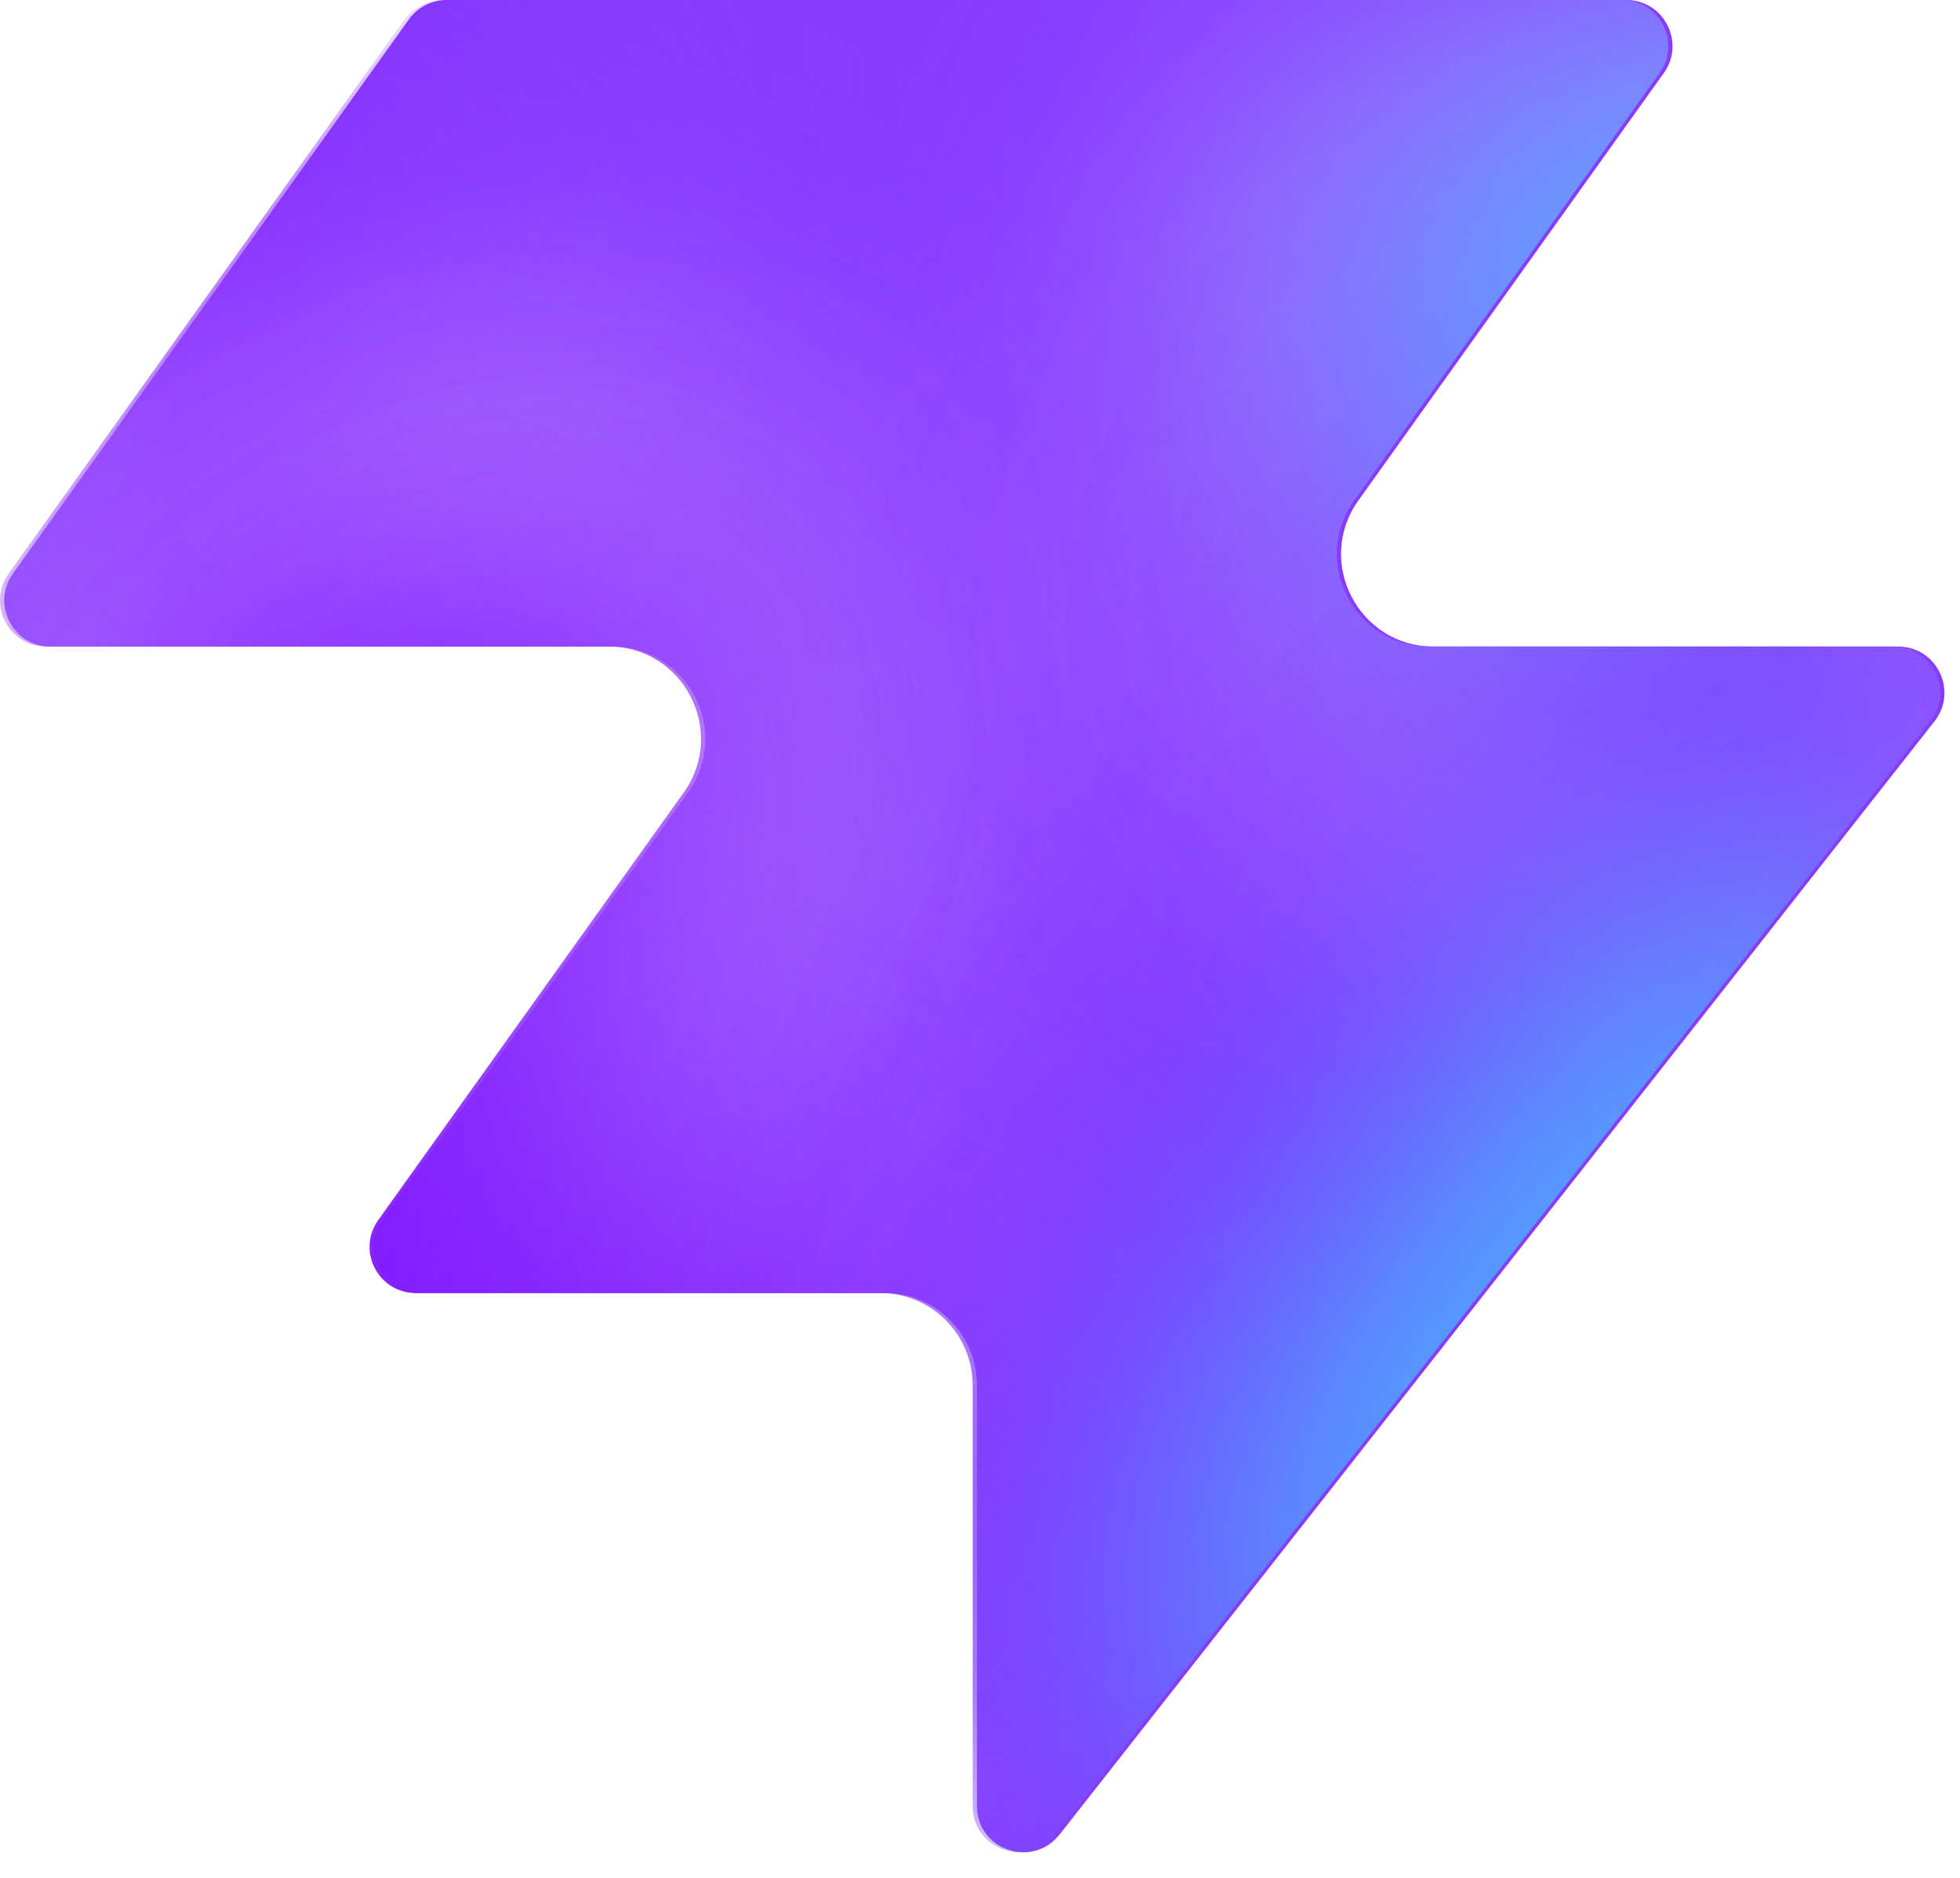
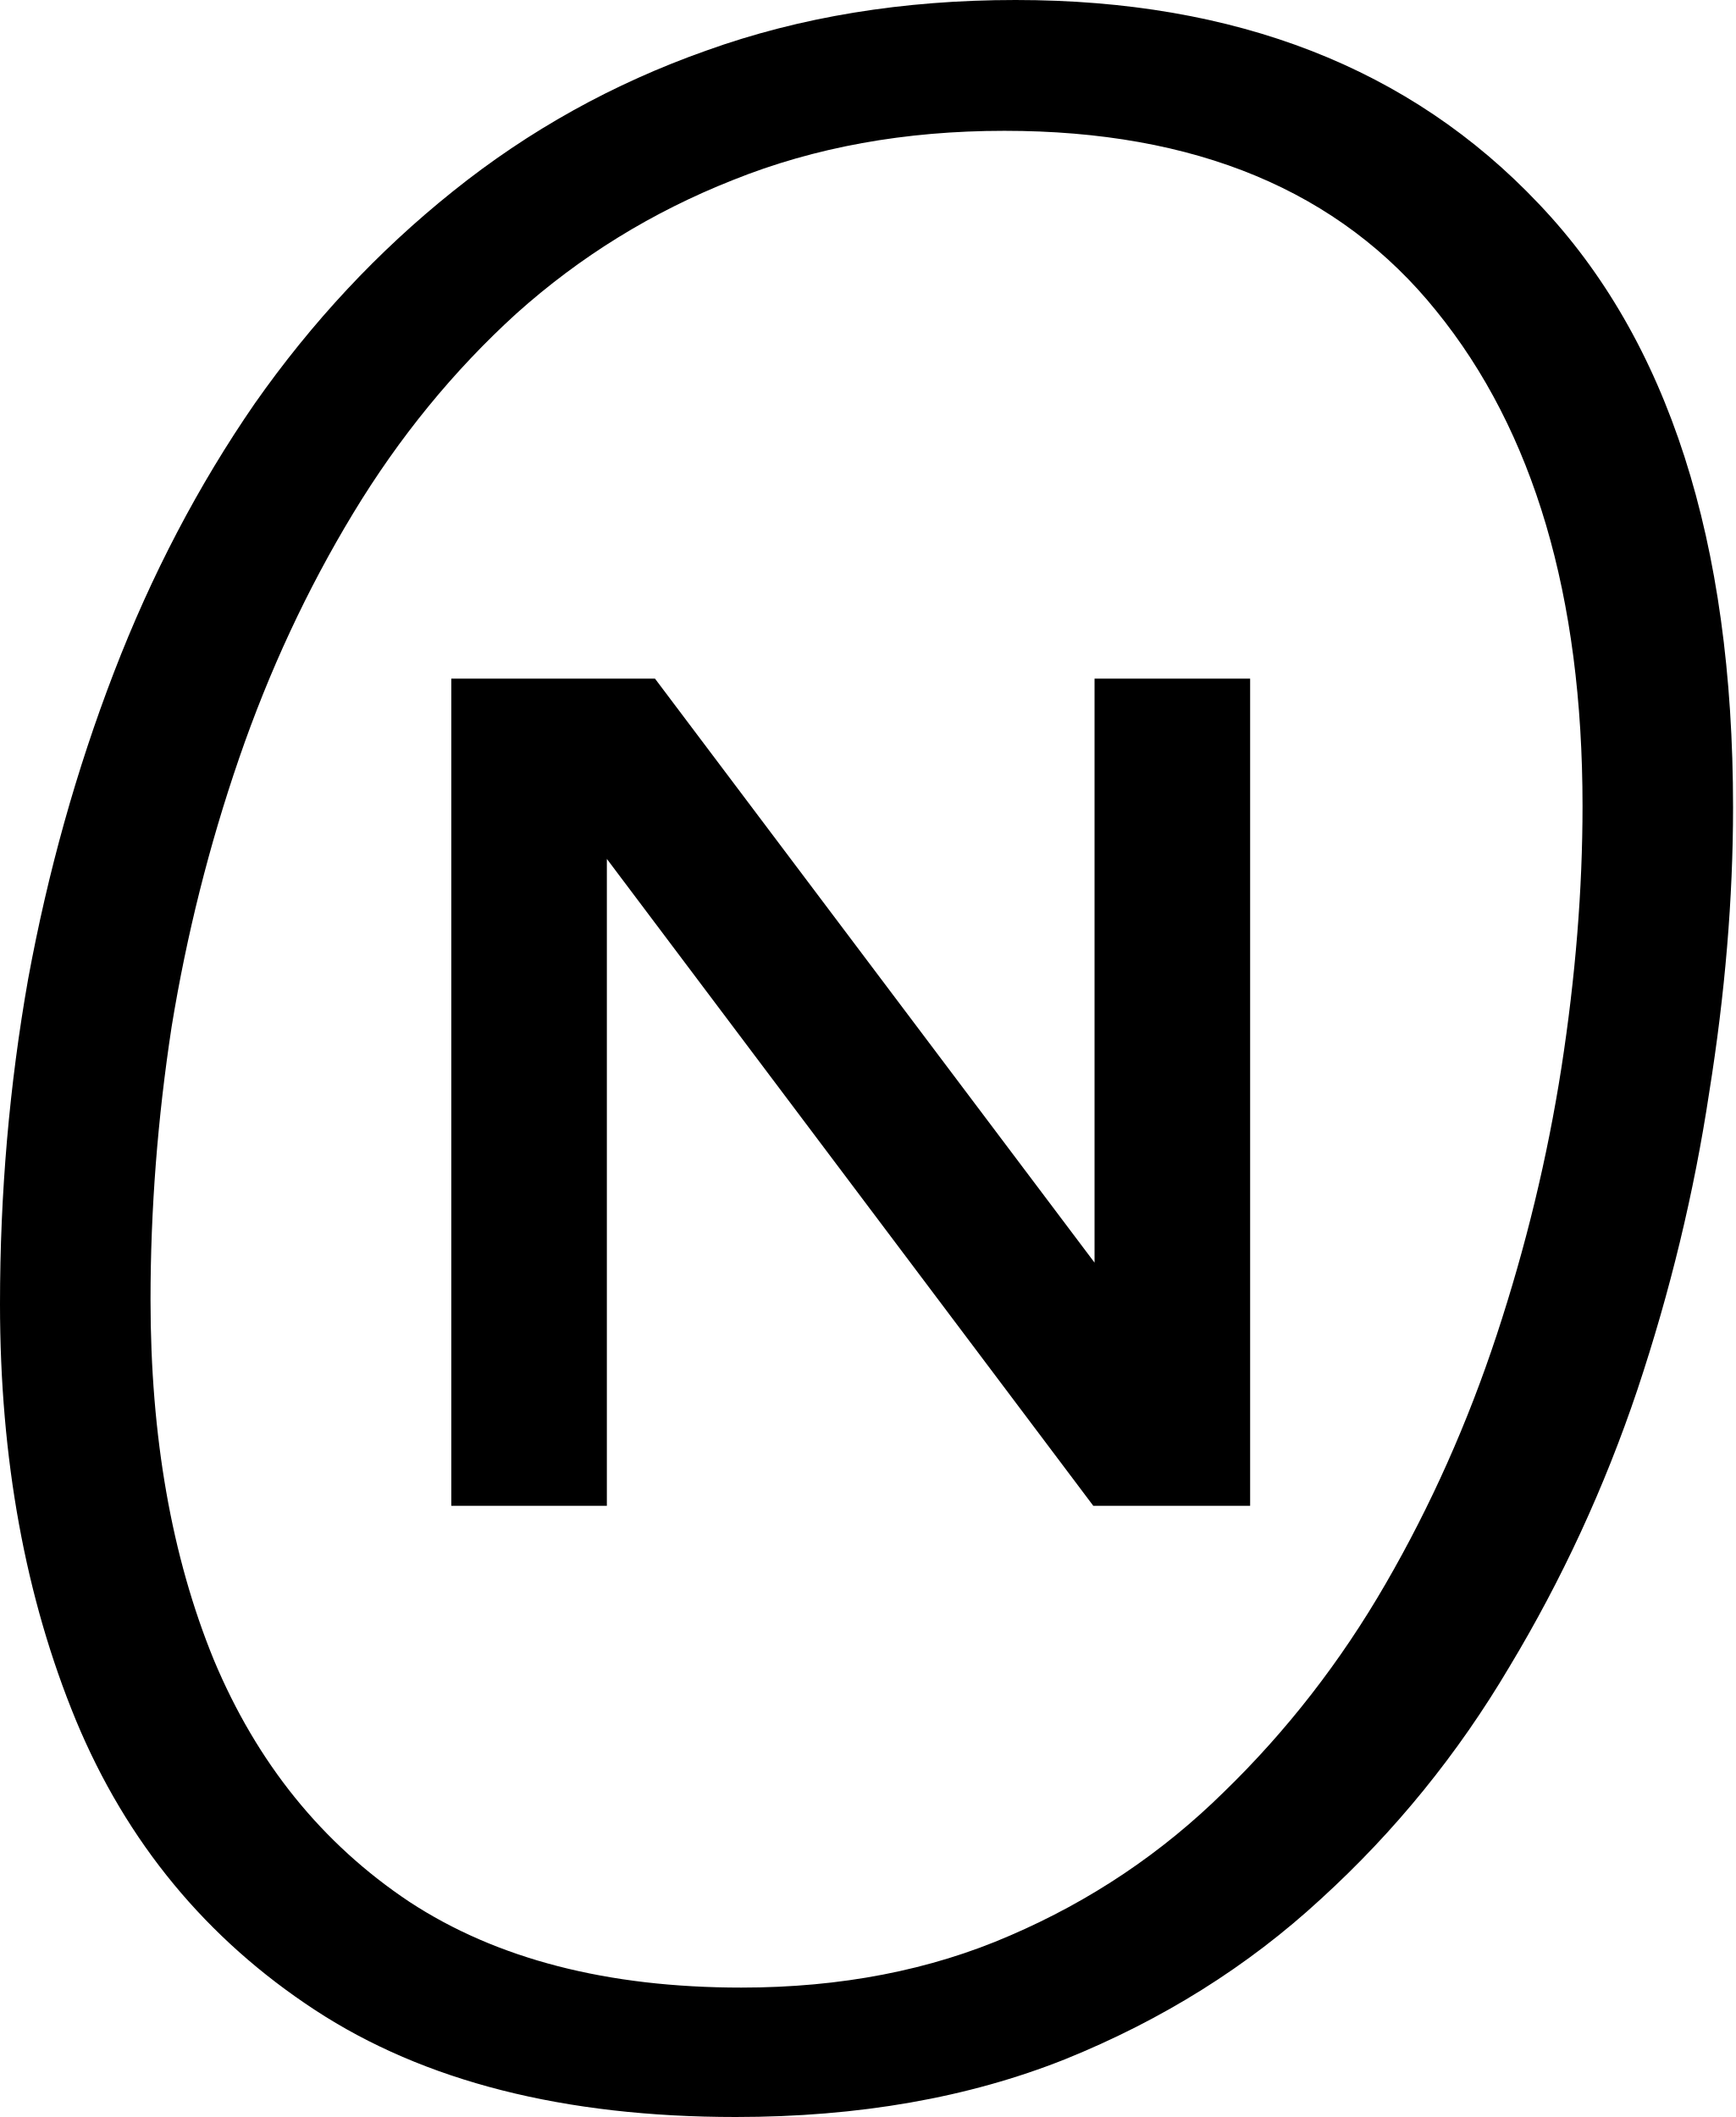
- <svg xmlns="http://www.w3.org/2000/svg" width="48" height="46" fill="none" viewBox="0 0 48 46">
-   <path fill="#863bff" d="M25.946 44.938c-.664.845-2.021.375-2.021-.698V33.937a2.26 2.26 0 0 0-2.262-2.262H10.287c-.92 0-1.456-1.04-.92-1.788l7.48-10.471c1.07-1.497 0-3.578-1.842-3.578H1.237c-.92 0-1.456-1.04-.92-1.788L10.013.474c.214-.297.556-.474.92-.474h28.894c.92 0 1.456 1.04.92 1.788l-7.48 10.471c-1.07 1.498 0 3.579 1.842 3.579h11.377c.943 0 1.473 1.088.89 1.83L25.947 44.94z" style="fill:#863bff;fill:color(display-p3 .525 .23 1);fill-opacity:1" />
-   <mask id="a" width="48" height="46" x="0" y="0" maskUnits="userSpaceOnUse" style="mask-type:alpha">
-     <path fill="#000" d="M25.842 44.938c-.664.844-2.021.375-2.021-.698V33.937a2.26 2.26 0 0 0-2.262-2.262H10.183c-.92 0-1.456-1.04-.92-1.788l7.48-10.471c1.07-1.498 0-3.579-1.842-3.579H1.133c-.92 0-1.456-1.04-.92-1.787L9.91.473c.214-.297.556-.474.92-.474h28.894c.92 0 1.456 1.04.92 1.788l-7.48 10.471c-1.07 1.498 0 3.578 1.842 3.578h11.377c.943 0 1.473 1.088.89 1.832L25.843 44.94z" style="fill:#000;fill-opacity:1" />
-   </mask>
-   <g mask="url(#a)">
-     <g filter="url(#b)">
-       <ellipse cx="5.508" cy="14.704" fill="#ede6ff" rx="5.508" ry="14.704" style="fill:#ede6ff;fill:color(display-p3 .927 .903 1);fill-opacity:1" transform="matrix(.00324 1 1 -.00324 -4.47 31.516)" />
-     </g>
-     <g filter="url(#c)">
-       <ellipse cx="10.399" cy="29.851" fill="#ede6ff" rx="10.399" ry="29.851" style="fill:#ede6ff;fill:color(display-p3 .927 .903 1);fill-opacity:1" transform="matrix(.00324 1 1 -.00324 -39.328 7.883)" />
-     </g>
-     <g filter="url(#d)">
-       <ellipse cx="5.508" cy="30.487" fill="#7e14ff" rx="5.508" ry="30.487" style="fill:#7e14ff;fill:color(display-p3 .492 .077 1);fill-opacity:1" transform="rotate(89.814 -25.913 -14.639)scale(1 -1)" />
-     </g>
-     <g filter="url(#e)">
-       <ellipse cx="5.508" cy="30.599" fill="#7e14ff" rx="5.508" ry="30.599" style="fill:#7e14ff;fill:color(display-p3 .492 .077 1);fill-opacity:1" transform="rotate(89.814 -32.644 -3.334)scale(1 -1)" />
-     </g>
-     <g filter="url(#f)">
-       <ellipse cx="5.508" cy="30.599" fill="#7e14ff" rx="5.508" ry="30.599" style="fill:#7e14ff;fill:color(display-p3 .492 .077 1);fill-opacity:1" transform="matrix(.00324 1 1 -.00324 -34.34 30.47)" />
-     </g>
-     <g filter="url(#g)">
-       <ellipse cx="14.072" cy="22.078" fill="#ede6ff" rx="14.072" ry="22.078" style="fill:#ede6ff;fill:color(display-p3 .927 .903 1);fill-opacity:1" transform="rotate(93.35 24.506 48.493)scale(-1 1)" />
-     </g>
-     <g filter="url(#h)">
-       <ellipse cx="3.47" cy="21.501" fill="#7e14ff" rx="3.47" ry="21.501" style="fill:#7e14ff;fill:color(display-p3 .492 .077 1);fill-opacity:1" transform="rotate(89.009 28.708 47.59)scale(-1 1)" />
-     </g>
-     <g filter="url(#i)">
-       <ellipse cx="3.47" cy="21.501" fill="#7e14ff" rx="3.47" ry="21.501" style="fill:#7e14ff;fill:color(display-p3 .492 .077 1);fill-opacity:1" transform="rotate(89.009 28.708 47.59)scale(-1 1)" />
-     </g>
-     <g filter="url(#j)">
-       <ellipse cx=".387" cy="8.972" fill="#7e14ff" rx="4.407" ry="29.108" style="fill:#7e14ff;fill:color(display-p3 .492 .077 1);fill-opacity:1" transform="rotate(39.51 .387 8.972)" />
-     </g>
-     <g filter="url(#k)">
-       <ellipse cx="47.523" cy="-6.092" fill="#7e14ff" rx="4.407" ry="29.108" style="fill:#7e14ff;fill:color(display-p3 .492 .077 1);fill-opacity:1" transform="rotate(37.892 47.523 -6.092)" />
-     </g>
-     <g filter="url(#l)">
-       <ellipse cx="41.412" cy="6.333" fill="#47bfff" rx="5.971" ry="9.665" style="fill:#47bfff;fill:color(display-p3 .28 .748 1);fill-opacity:1" transform="rotate(37.892 41.412 6.333)" />
-     </g>
-     <g filter="url(#m)">
-       <ellipse cx="-1.879" cy="38.332" fill="#7e14ff" rx="4.407" ry="29.108" style="fill:#7e14ff;fill:color(display-p3 .492 .077 1);fill-opacity:1" transform="rotate(37.892 -1.88 38.332)" />
-     </g>
-     <g filter="url(#n)">
-       <ellipse cx="-1.879" cy="38.332" fill="#7e14ff" rx="4.407" ry="29.108" style="fill:#7e14ff;fill:color(display-p3 .492 .077 1);fill-opacity:1" transform="rotate(37.892 -1.88 38.332)" />
-     </g>
-     <g filter="url(#o)">
-       <ellipse cx="35.651" cy="29.907" fill="#7e14ff" rx="4.407" ry="29.108" style="fill:#7e14ff;fill:color(display-p3 .492 .077 1);fill-opacity:1" transform="rotate(37.892 35.651 29.907)" />
-     </g>
-     <g filter="url(#p)">
-       <ellipse cx="38.418" cy="32.4" fill="#47bfff" rx="5.971" ry="15.297" style="fill:#47bfff;fill:color(display-p3 .28 .748 1);fill-opacity:1" transform="rotate(37.892 38.418 32.4)" />
-     </g>
-   </g>
-   <defs>
-     <filter id="b" width="60.045" height="41.654" x="-19.77" y="16.149" color-interpolation-filters="sRGB" filterUnits="userSpaceOnUse">
-       <feFlood flood-opacity="0" result="BackgroundImageFix" />
-       <feBlend in="SourceGraphic" in2="BackgroundImageFix" result="shape" />
-       <feGaussianBlur result="effect1_foregroundBlur_2002_17158" stdDeviation="7.659" />
-     </filter>
-     <filter id="c" width="90.34" height="51.437" x="-54.613" y="-7.533" color-interpolation-filters="sRGB" filterUnits="userSpaceOnUse">
-       <feFlood flood-opacity="0" result="BackgroundImageFix" />
-       <feBlend in="SourceGraphic" in2="BackgroundImageFix" result="shape" />
-       <feGaussianBlur result="effect1_foregroundBlur_2002_17158" stdDeviation="7.659" />
-     </filter>
-     <filter id="d" width="79.355" height="29.4" x="-49.64" y="2.03" color-interpolation-filters="sRGB" filterUnits="userSpaceOnUse">
-       <feFlood flood-opacity="0" result="BackgroundImageFix" />
-       <feBlend in="SourceGraphic" in2="BackgroundImageFix" result="shape" />
-       <feGaussianBlur result="effect1_foregroundBlur_2002_17158" stdDeviation="4.596" />
-     </filter>
-     <filter id="e" width="79.579" height="29.4" x="-45.045" y="20.029" color-interpolation-filters="sRGB" filterUnits="userSpaceOnUse">
-       <feFlood flood-opacity="0" result="BackgroundImageFix" />
-       <feBlend in="SourceGraphic" in2="BackgroundImageFix" result="shape" />
-       <feGaussianBlur result="effect1_foregroundBlur_2002_17158" stdDeviation="4.596" />
-     </filter>
-     <filter id="f" width="79.579" height="29.4" x="-43.513" y="21.178" color-interpolation-filters="sRGB" filterUnits="userSpaceOnUse">
-       <feFlood flood-opacity="0" result="BackgroundImageFix" />
-       <feBlend in="SourceGraphic" in2="BackgroundImageFix" result="shape" />
-       <feGaussianBlur result="effect1_foregroundBlur_2002_17158" stdDeviation="4.596" />
-     </filter>
-     <filter id="g" width="74.749" height="58.852" x="15.756" y="-17.901" color-interpolation-filters="sRGB" filterUnits="userSpaceOnUse">
-       <feFlood flood-opacity="0" result="BackgroundImageFix" />
-       <feBlend in="SourceGraphic" in2="BackgroundImageFix" result="shape" />
-       <feGaussianBlur result="effect1_foregroundBlur_2002_17158" stdDeviation="7.659" />
-     </filter>
-     <filter id="h" width="61.377" height="25.362" x="23.548" y="2.284" color-interpolation-filters="sRGB" filterUnits="userSpaceOnUse">
-       <feFlood flood-opacity="0" result="BackgroundImageFix" />
-       <feBlend in="SourceGraphic" in2="BackgroundImageFix" result="shape" />
-       <feGaussianBlur result="effect1_foregroundBlur_2002_17158" stdDeviation="4.596" />
-     </filter>
-     <filter id="i" width="61.377" height="25.362" x="23.548" y="2.284" color-interpolation-filters="sRGB" filterUnits="userSpaceOnUse">
-       <feFlood flood-opacity="0" result="BackgroundImageFix" />
-       <feBlend in="SourceGraphic" in2="BackgroundImageFix" result="shape" />
-       <feGaussianBlur result="effect1_foregroundBlur_2002_17158" stdDeviation="4.596" />
-     </filter>
-     <filter id="j" width="56.045" height="63.649" x="-27.636" y="-22.853" color-interpolation-filters="sRGB" filterUnits="userSpaceOnUse">
-       <feFlood flood-opacity="0" result="BackgroundImageFix" />
-       <feBlend in="SourceGraphic" in2="BackgroundImageFix" result="shape" />
-       <feGaussianBlur result="effect1_foregroundBlur_2002_17158" stdDeviation="4.596" />
-     </filter>
-     <filter id="k" width="54.814" height="64.646" x="20.116" y="-38.415" color-interpolation-filters="sRGB" filterUnits="userSpaceOnUse">
-       <feFlood flood-opacity="0" result="BackgroundImageFix" />
-       <feBlend in="SourceGraphic" in2="BackgroundImageFix" result="shape" />
-       <feGaussianBlur result="effect1_foregroundBlur_2002_17158" stdDeviation="4.596" />
-     </filter>
-     <filter id="l" width="33.541" height="35.313" x="24.641" y="-11.323" color-interpolation-filters="sRGB" filterUnits="userSpaceOnUse">
-       <feFlood flood-opacity="0" result="BackgroundImageFix" />
-       <feBlend in="SourceGraphic" in2="BackgroundImageFix" result="shape" />
-       <feGaussianBlur result="effect1_foregroundBlur_2002_17158" stdDeviation="4.596" />
-     </filter>
-     <filter id="m" width="54.814" height="64.646" x="-29.286" y="6.009" color-interpolation-filters="sRGB" filterUnits="userSpaceOnUse">
-       <feFlood flood-opacity="0" result="BackgroundImageFix" />
-       <feBlend in="SourceGraphic" in2="BackgroundImageFix" result="shape" />
-       <feGaussianBlur result="effect1_foregroundBlur_2002_17158" stdDeviation="4.596" />
-     </filter>
-     <filter id="n" width="54.814" height="64.646" x="-29.286" y="6.009" color-interpolation-filters="sRGB" filterUnits="userSpaceOnUse">
-       <feFlood flood-opacity="0" result="BackgroundImageFix" />
-       <feBlend in="SourceGraphic" in2="BackgroundImageFix" result="shape" />
-       <feGaussianBlur result="effect1_foregroundBlur_2002_17158" stdDeviation="4.596" />
-     </filter>
-     <filter id="o" width="54.814" height="64.646" x="8.244" y="-2.416" color-interpolation-filters="sRGB" filterUnits="userSpaceOnUse">
-       <feFlood flood-opacity="0" result="BackgroundImageFix" />
-       <feBlend in="SourceGraphic" in2="BackgroundImageFix" result="shape" />
-       <feGaussianBlur result="effect1_foregroundBlur_2002_17158" stdDeviation="4.596" />
-     </filter>
-     <filter id="p" width="39.409" height="43.623" x="18.713" y="10.588" color-interpolation-filters="sRGB" filterUnits="userSpaceOnUse">
-       <feFlood flood-opacity="0" result="BackgroundImageFix" />
-       <feBlend in="SourceGraphic" in2="BackgroundImageFix" result="shape" />
-       <feGaussianBlur result="effect1_foregroundBlur_2002_17158" stdDeviation="4.596" />
-     </filter>
-   </defs>
+ <svg xmlns="http://www.w3.org/2000/svg" width="82" height="100" viewBox="0 0 82 100" fill="none">
+   <path d="M34.751 100C26.645 100 20.022 98.317 14.884 94.95C9.745 91.584 5.98 87.021 3.588 81.263C1.196 75.46 0 68.904 0 61.595C0 56.368 0.443 51.251 1.329 46.246C2.259 41.196 3.61 36.368 5.382 31.761C7.154 27.154 9.369 22.924 12.027 19.07C14.729 15.216 17.852 11.871 21.395 9.037C24.983 6.157 28.97 3.942 33.355 2.392C37.785 0.797 42.658 0 47.973 0C58.383 0 66.622 3.212 72.691 9.635C78.804 16.058 81.861 25.559 81.861 38.139C81.861 42.436 81.484 46.932 80.731 51.628C80.022 56.323 78.893 60.997 77.342 65.648C75.792 70.255 73.776 74.618 71.296 78.737C68.859 82.857 65.891 86.512 62.392 89.701C58.937 92.89 54.906 95.415 50.299 97.276C45.736 99.092 40.554 100 34.751 100ZM35.017 93.887C39.712 93.887 43.942 93.068 47.708 91.429C51.517 89.79 54.884 87.53 57.807 84.651C60.775 81.772 63.322 78.494 65.448 74.817C67.575 71.141 69.325 67.22 70.698 63.056C72.071 58.893 73.09 54.684 73.754 50.432C74.419 46.135 74.751 42.016 74.751 38.073C74.751 28.151 72.447 20.354 67.841 14.684C63.278 9.014 56.478 6.179 47.442 6.179C42.746 6.179 38.472 6.955 34.618 8.505C30.808 10.011 27.398 12.115 24.385 14.817C21.418 17.519 18.848 20.665 16.678 24.253C14.507 27.84 12.713 31.694 11.296 35.814C9.878 39.934 8.815 44.164 8.106 48.505C7.442 52.846 7.11 57.143 7.11 61.395C7.11 67.863 8.106 73.533 10.1 78.405C12.137 83.278 15.216 87.088 19.335 89.834C23.455 92.536 28.682 93.887 35.017 93.887Z" fill="black" />
+   <path d="M21.317 71.131V32.057H30.939L51.701 59.642V32.057H59.05V71.131H51.643L28.665 40.572V71.131H21.317Z" fill="black" />
</svg>
